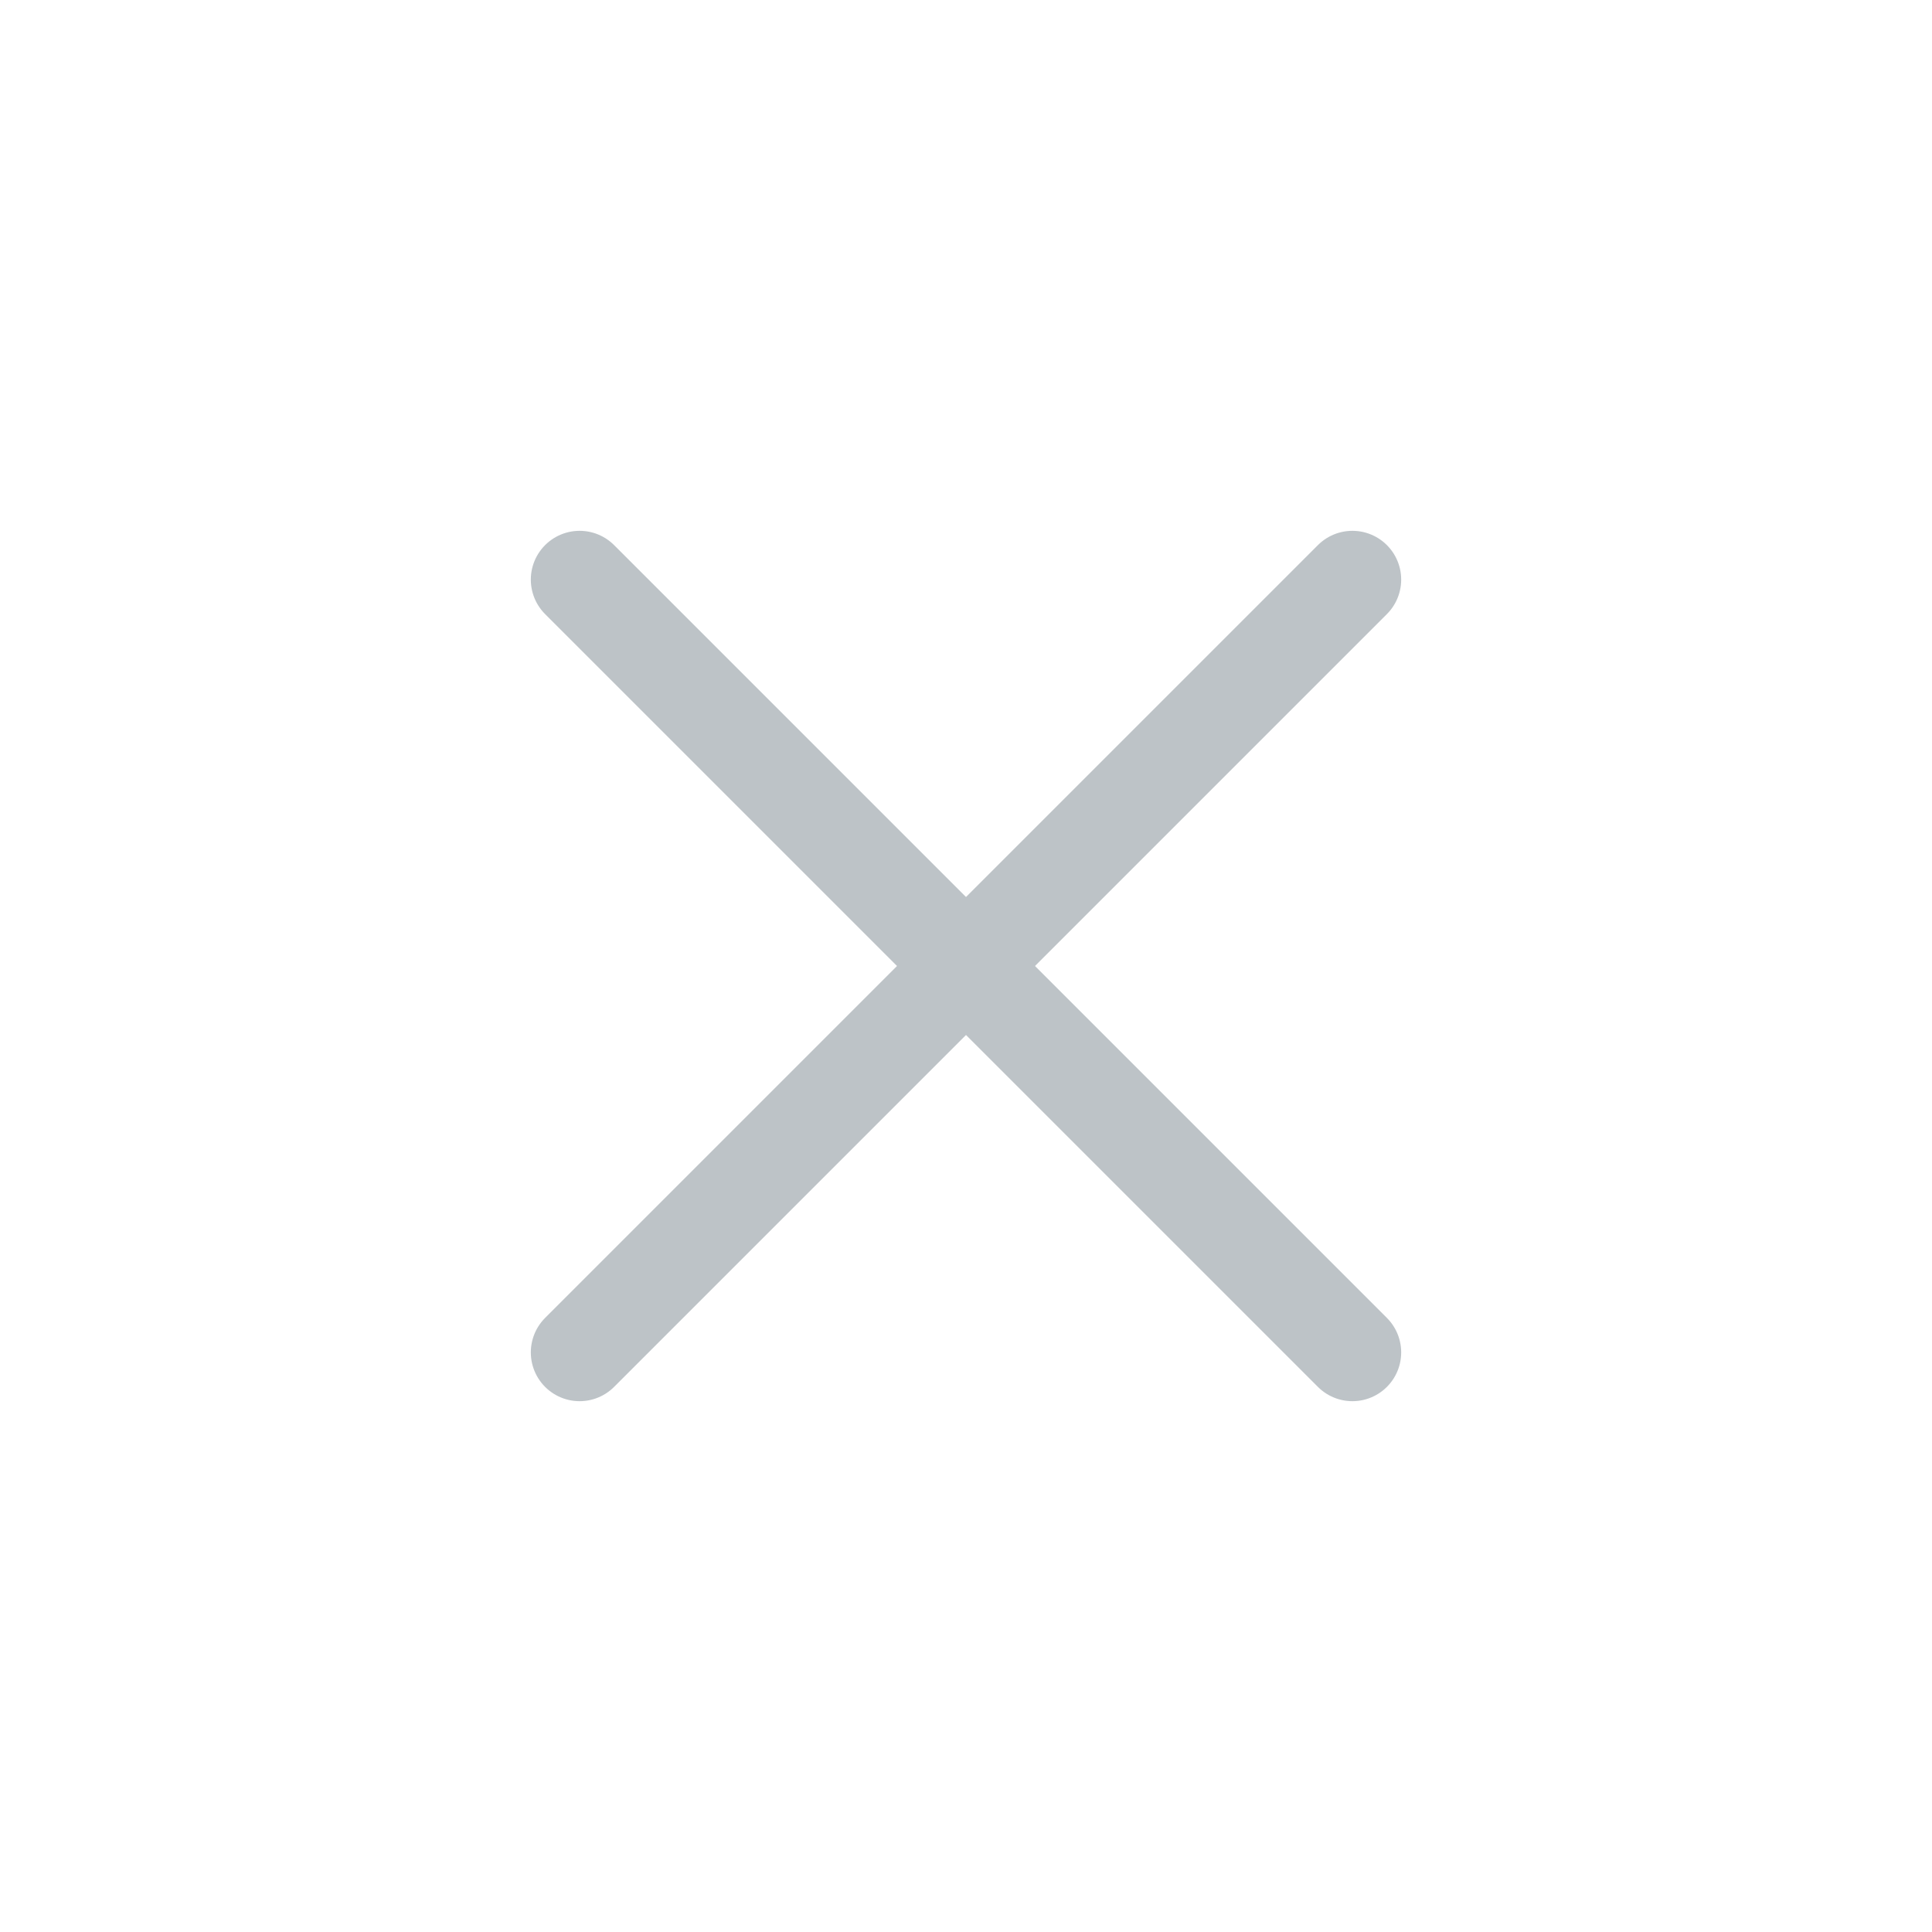
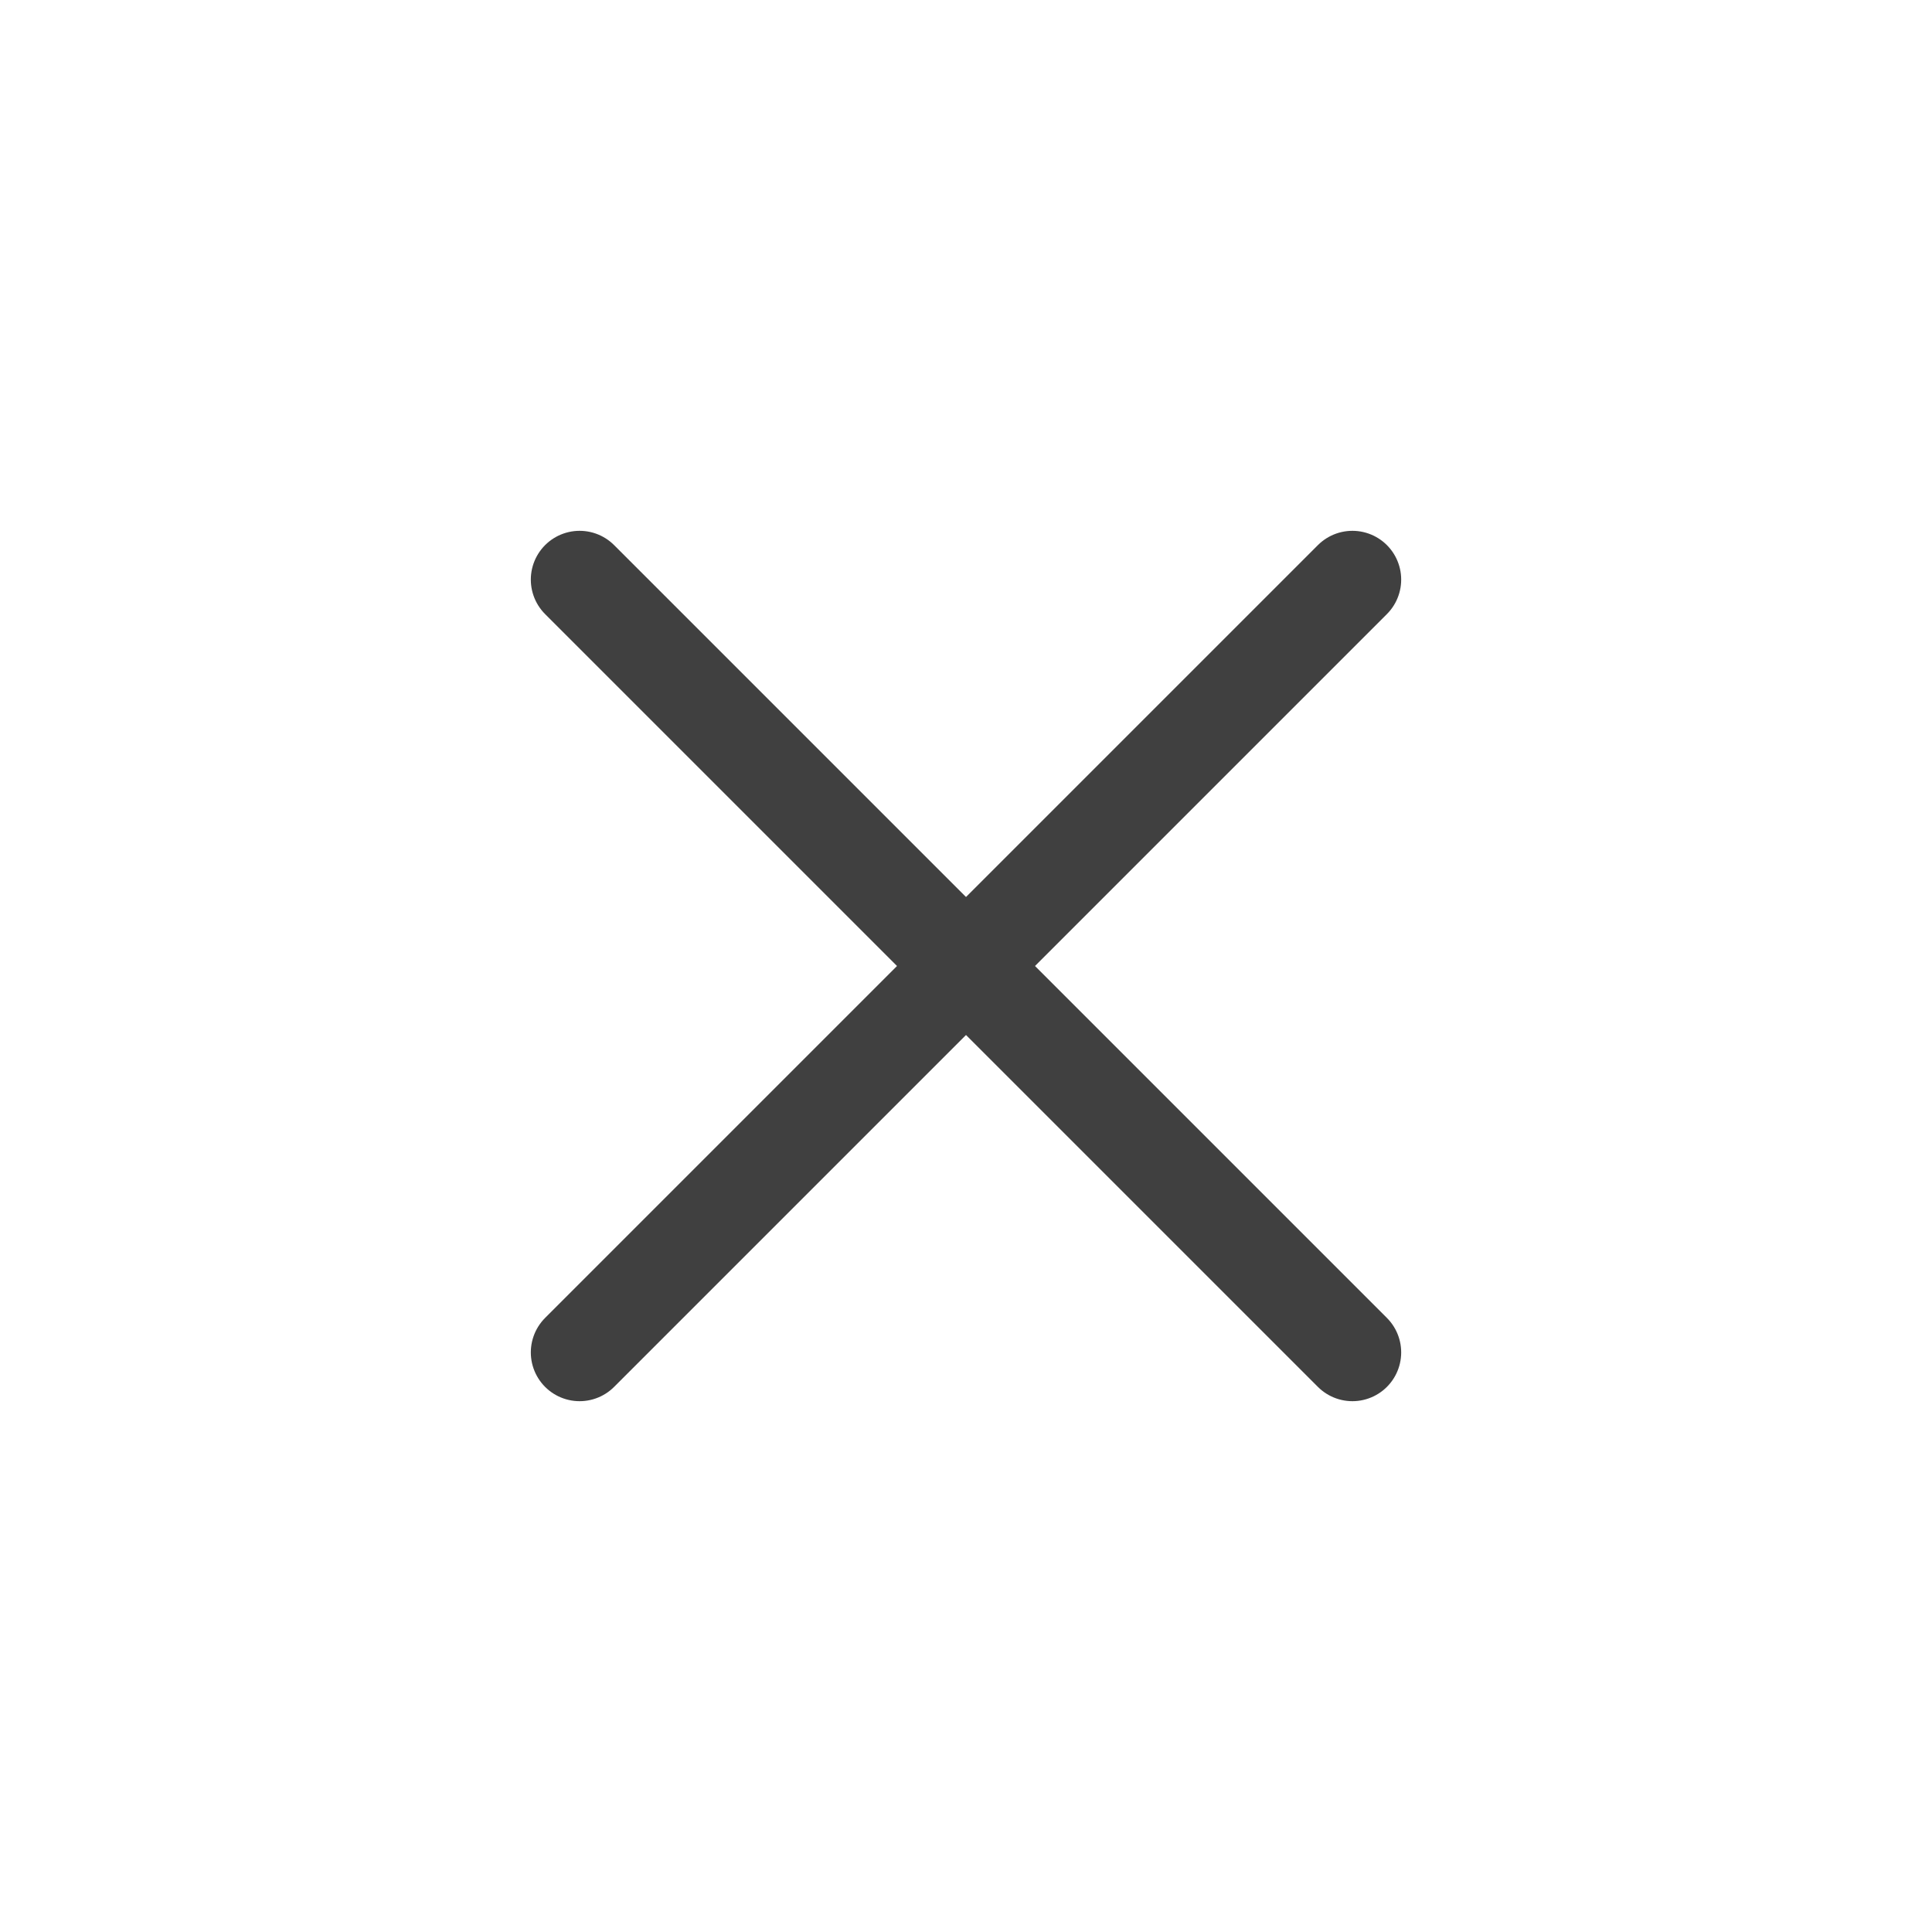
<svg xmlns="http://www.w3.org/2000/svg" viewBox="0 0 50 50" version="1.2" baseProfile="tiny">
  <defs>
</defs>
  <g fill="none" stroke="black" stroke-width="1" fill-rule="evenodd" stroke-linecap="square" stroke-linejoin="bevel">
-     <g fill="none" stroke="#bdc3c7" stroke-opacity="1" stroke-width="1.01" stroke-linecap="round" stroke-linejoin="miter" stroke-miterlimit="2" transform="matrix(2.5,0,0,2.5,2.5,2.5)" font-family="Noto Sans" font-size="10" font-weight="400" font-style="normal">
+     <g fill="none" stroke="#404040" stroke-opacity="1" stroke-width="1.01" stroke-linecap="round" stroke-linejoin="miter" stroke-miterlimit="2" transform="matrix(2.5,0,0,2.5,2.5,2.5)" font-family="Noto Sans" font-size="10" font-weight="400" font-style="normal">
      <polyline fill="none" vector-effect="none" points="5,5 13,13 " />
      <polyline fill="none" vector-effect="none" points="13,5 5,13 " />
    </g>
    <g fill="none" stroke="#000000" stroke-opacity="1" stroke-width="1" stroke-linecap="square" stroke-linejoin="bevel" transform="matrix(1,0,0,1,0,0)" font-family="Noto Sans" font-size="10" font-weight="400" font-style="normal">
</g>
  </g>
</svg>
